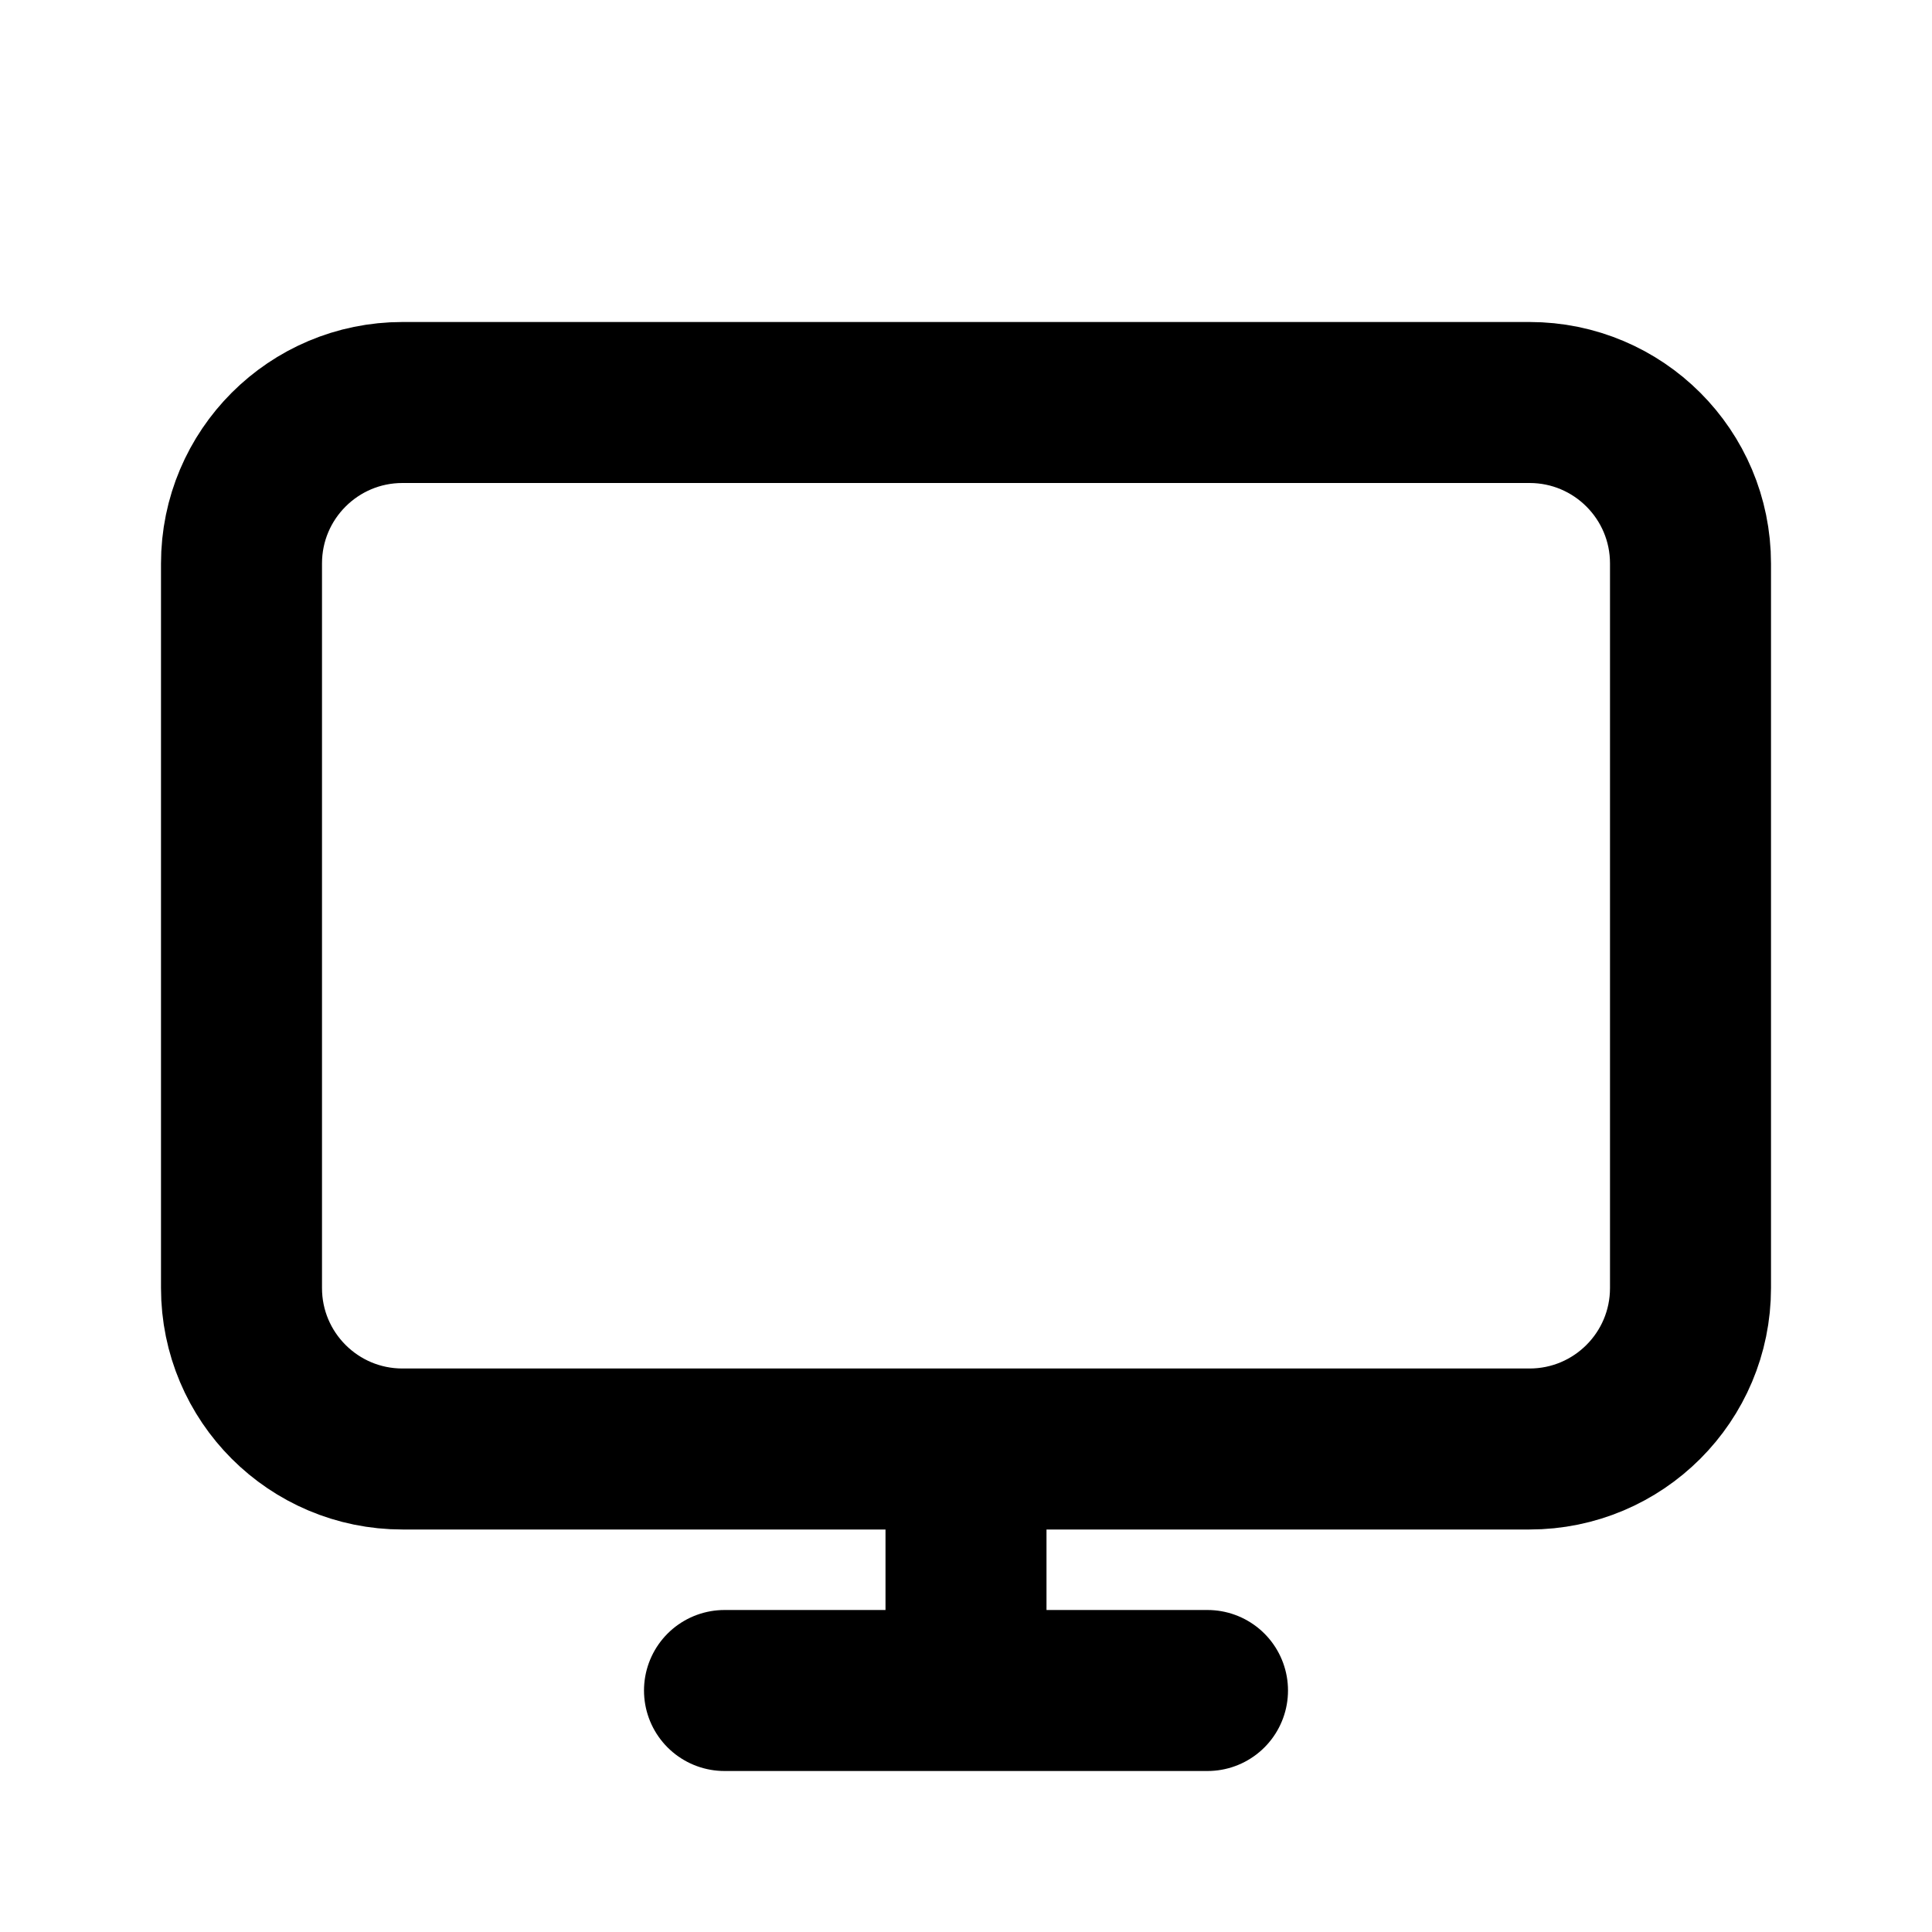
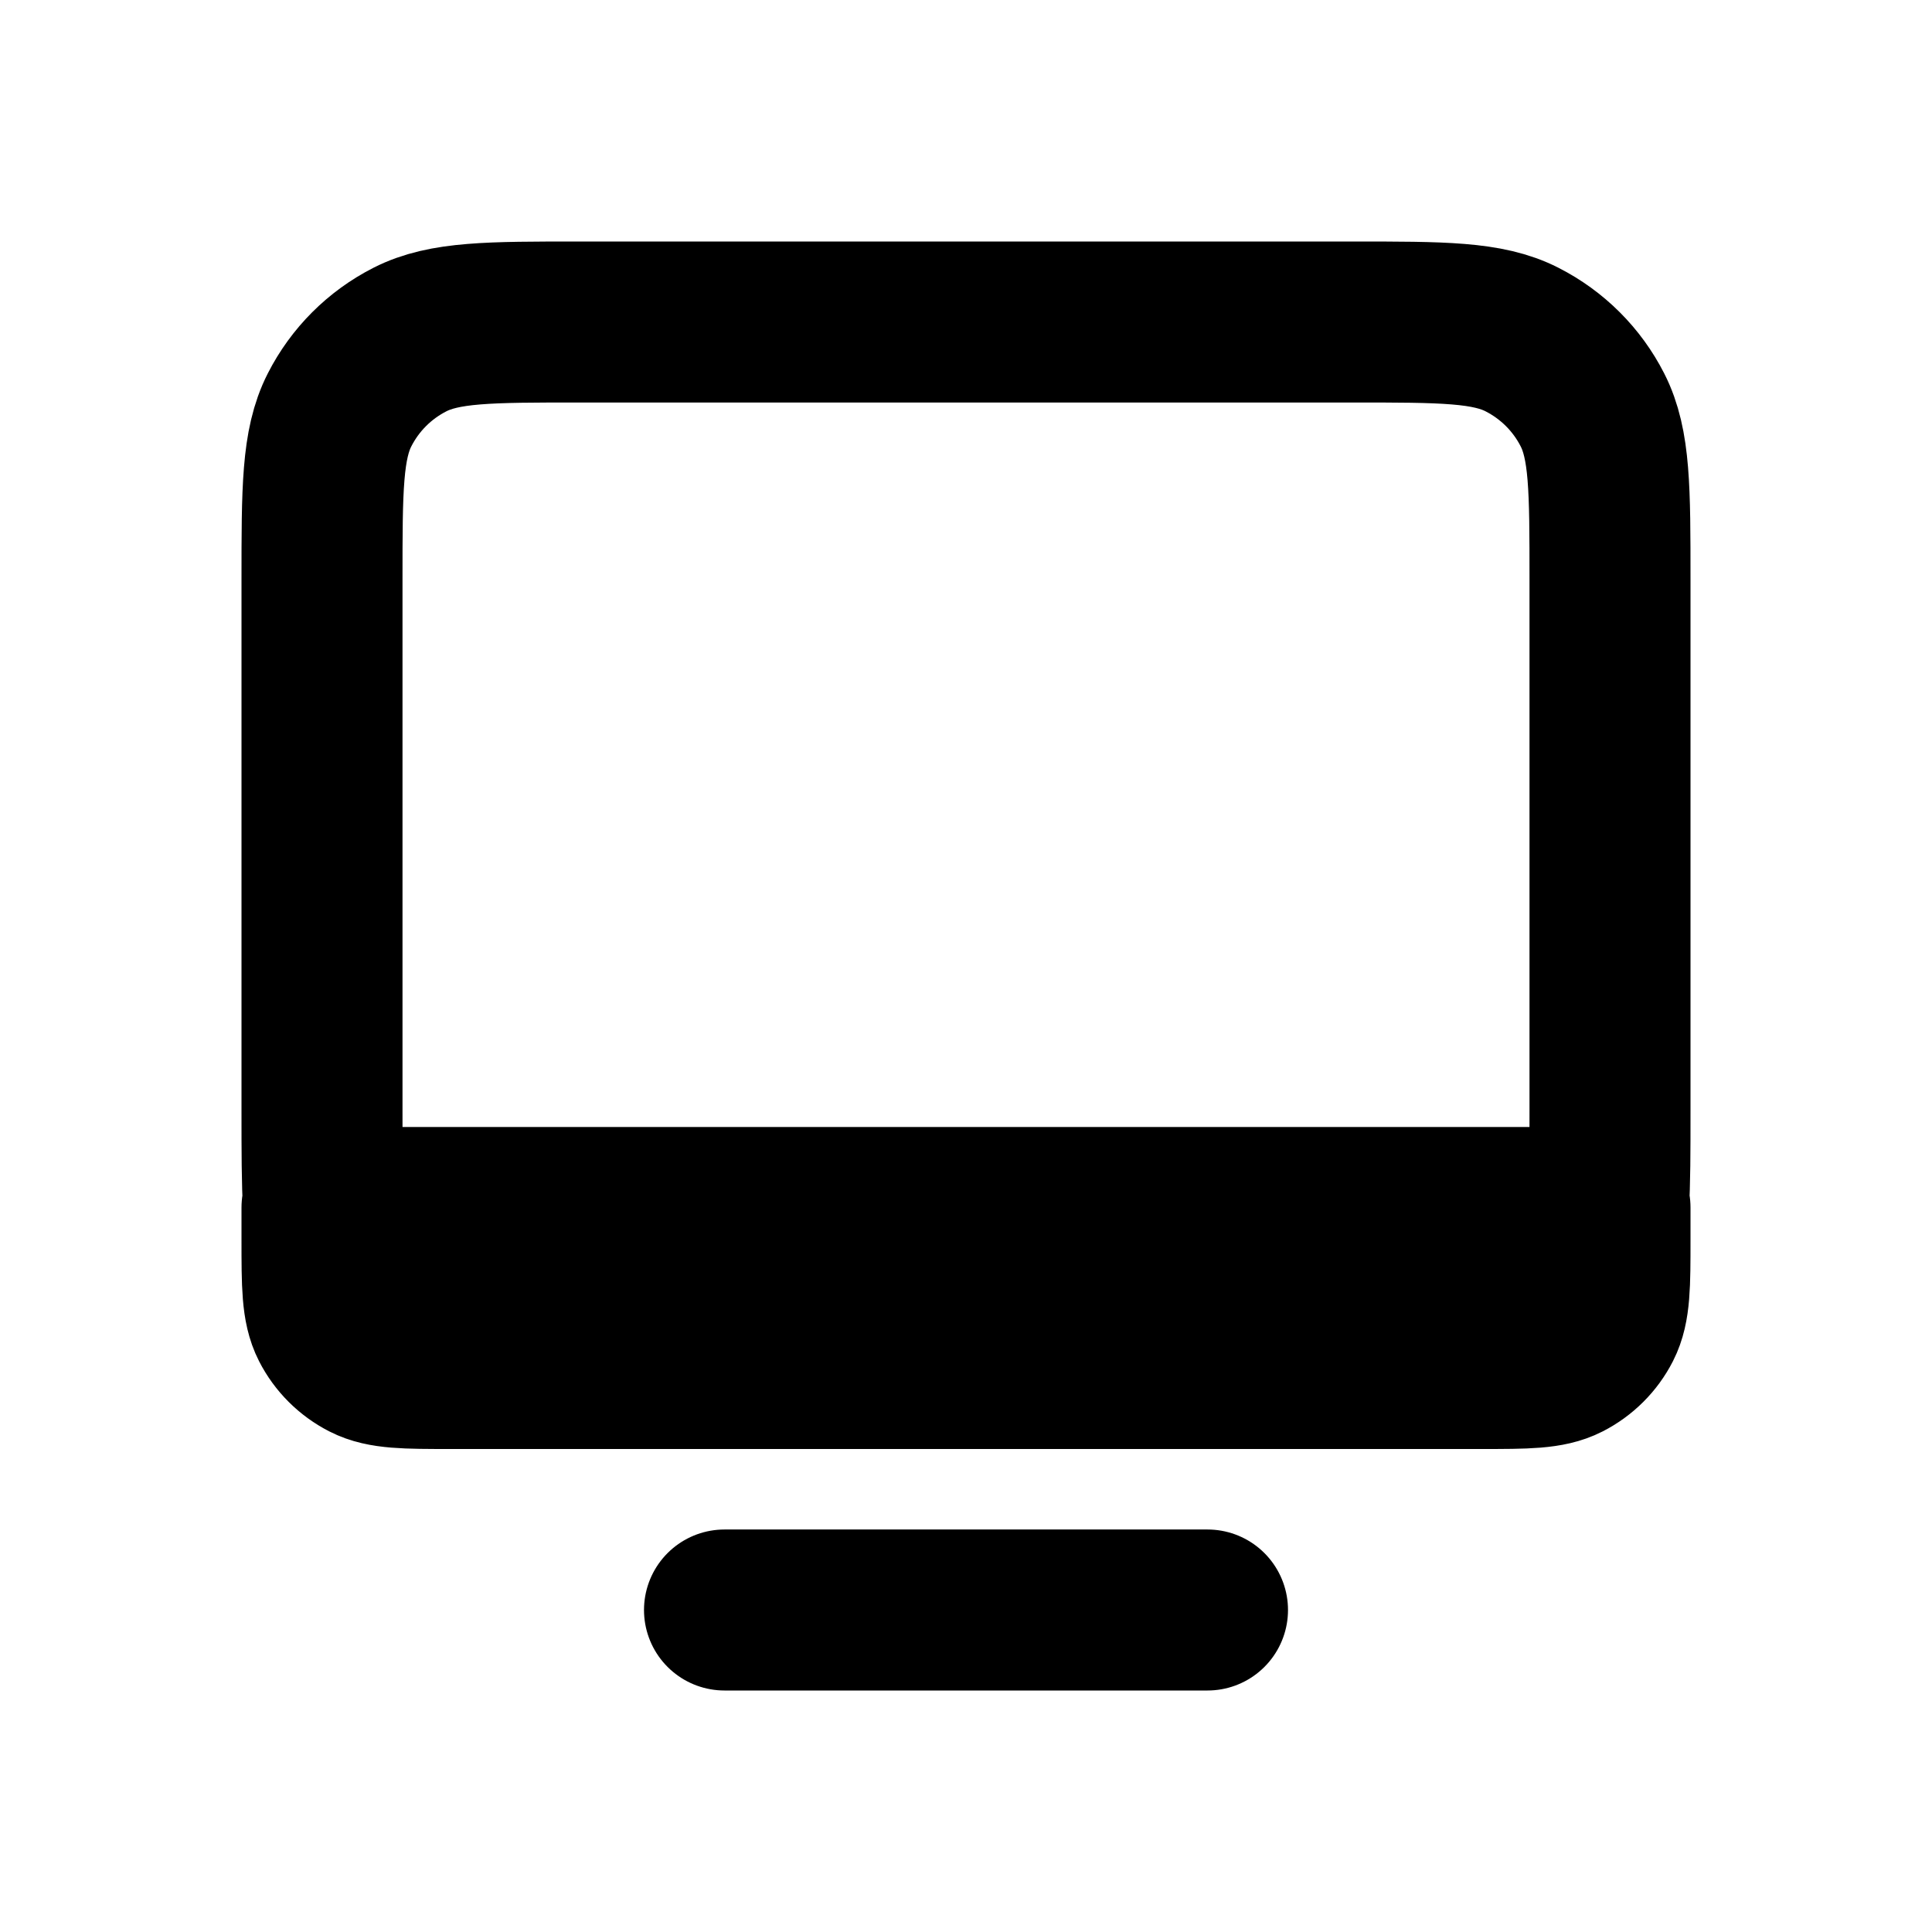
<svg xmlns="http://www.w3.org/2000/svg" width="24" height="24" viewBox="0 0 24 24" fill="none">
-   <path d="M9 21H12M15 21H12M12 21V18M12 18H19C20.105 18 21 17.105 21 16V7C21 5.895 20.105 5 19 5H5C3.895 5 3 5.895 3 7V16C3 17.105 3.895 18 5 18H12Z" stroke="black" stroke-width="2" stroke-linecap="round" stroke-linejoin="round" />
+   <path d="M15 20H9M7.197 17C6.079 17 5.519 17 5.092 16.782C4.715 16.59 4.41 16.284 4.218 15.907C4.097 15.67 4.043 15.392 4.019 15M7.197 17H16.803M7.197 17H5.6C5.04 17 4.76 17 4.546 16.891C4.358 16.795 4.205 16.643 4.109 16.455C4 16.241 4 15.96 4 15.4V15H4.019M4.019 15C4 14.686 4 14.299 4 13.8V7.2C4 6.08 4 5.52 4.218 5.092C4.41 4.715 4.715 4.41 5.092 4.218C5.52 4 6.08 4 7.2 4H16.8C17.92 4 18.48 4 18.907 4.218C19.284 4.41 19.59 4.715 19.782 5.092C20 5.519 20 6.079 20 7.197V13.803C20 14.3 20 14.686 19.981 15M4.019 15H19.981M19.981 15C19.957 15.392 19.903 15.67 19.782 15.907C19.59 16.284 19.284 16.59 18.907 16.782C18.48 17 17.921 17 16.803 17M19.981 15H20V15.4C20 15.96 20 16.241 19.891 16.455C19.795 16.643 19.642 16.795 19.454 16.891C19.24 17 18.96 17 18.4 17H16.803" stroke="black" stroke-width="2" stroke-linecap="round" stroke-linejoin="round" />
</svg>
